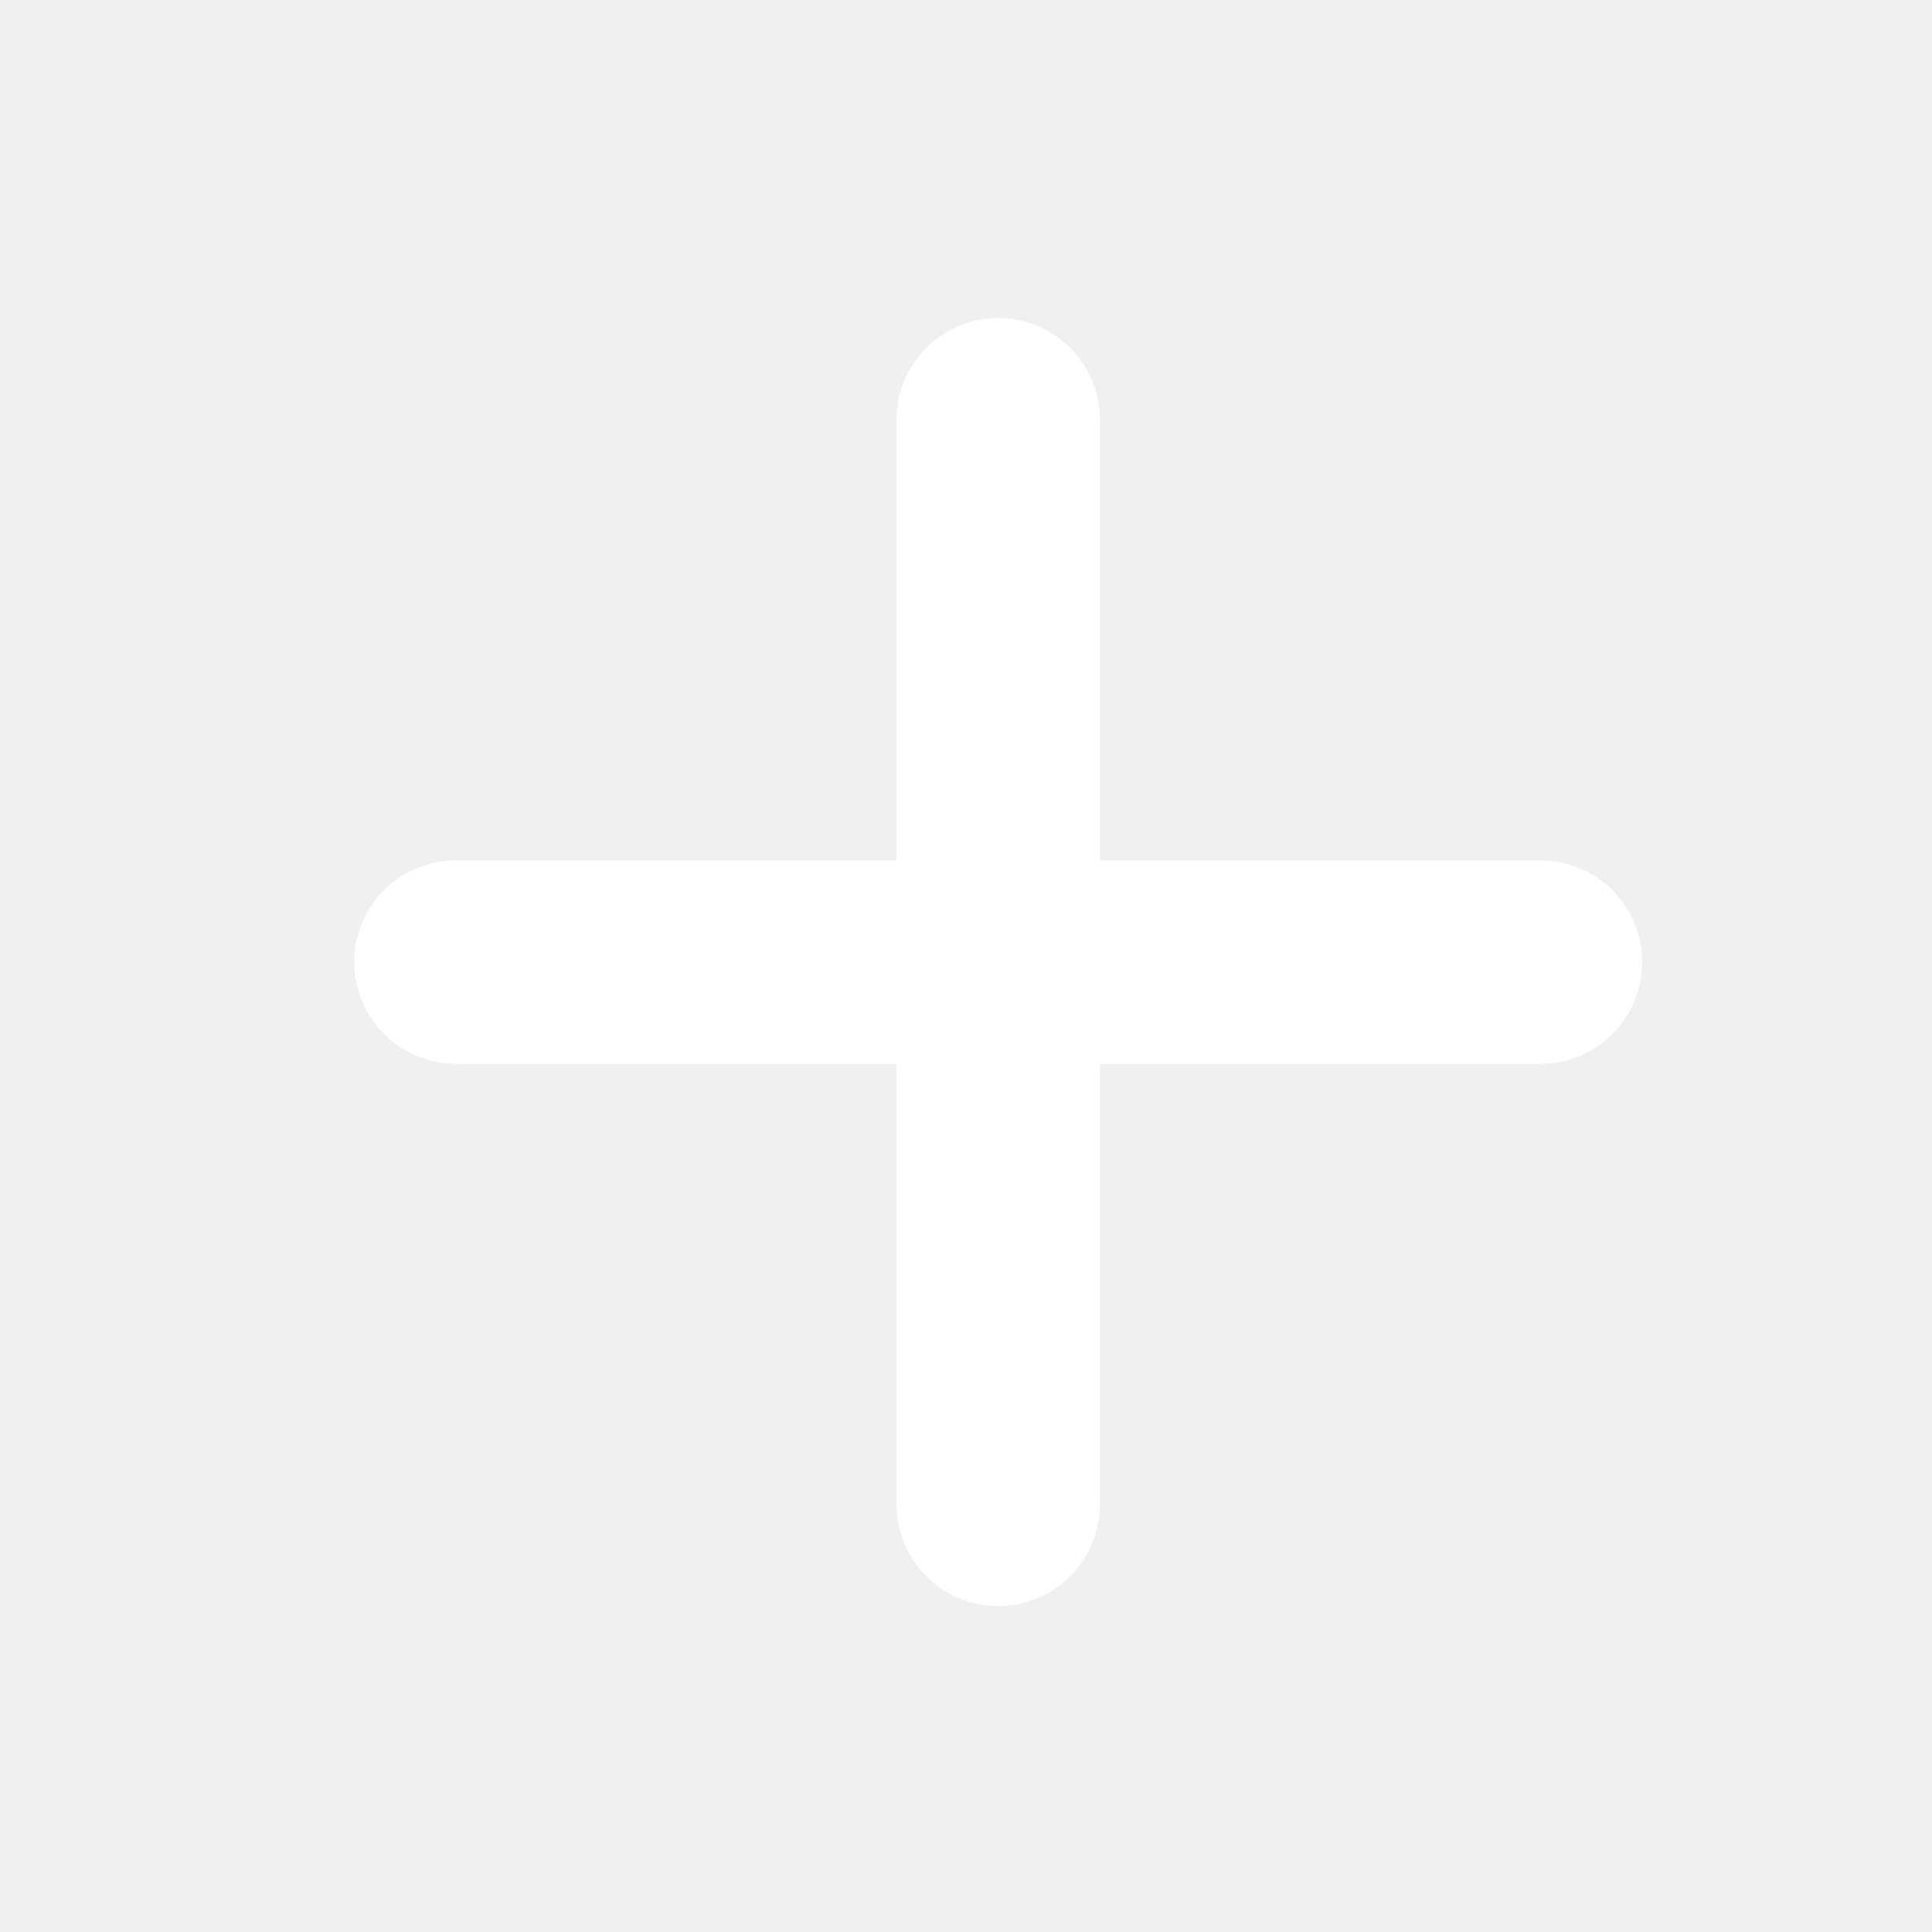
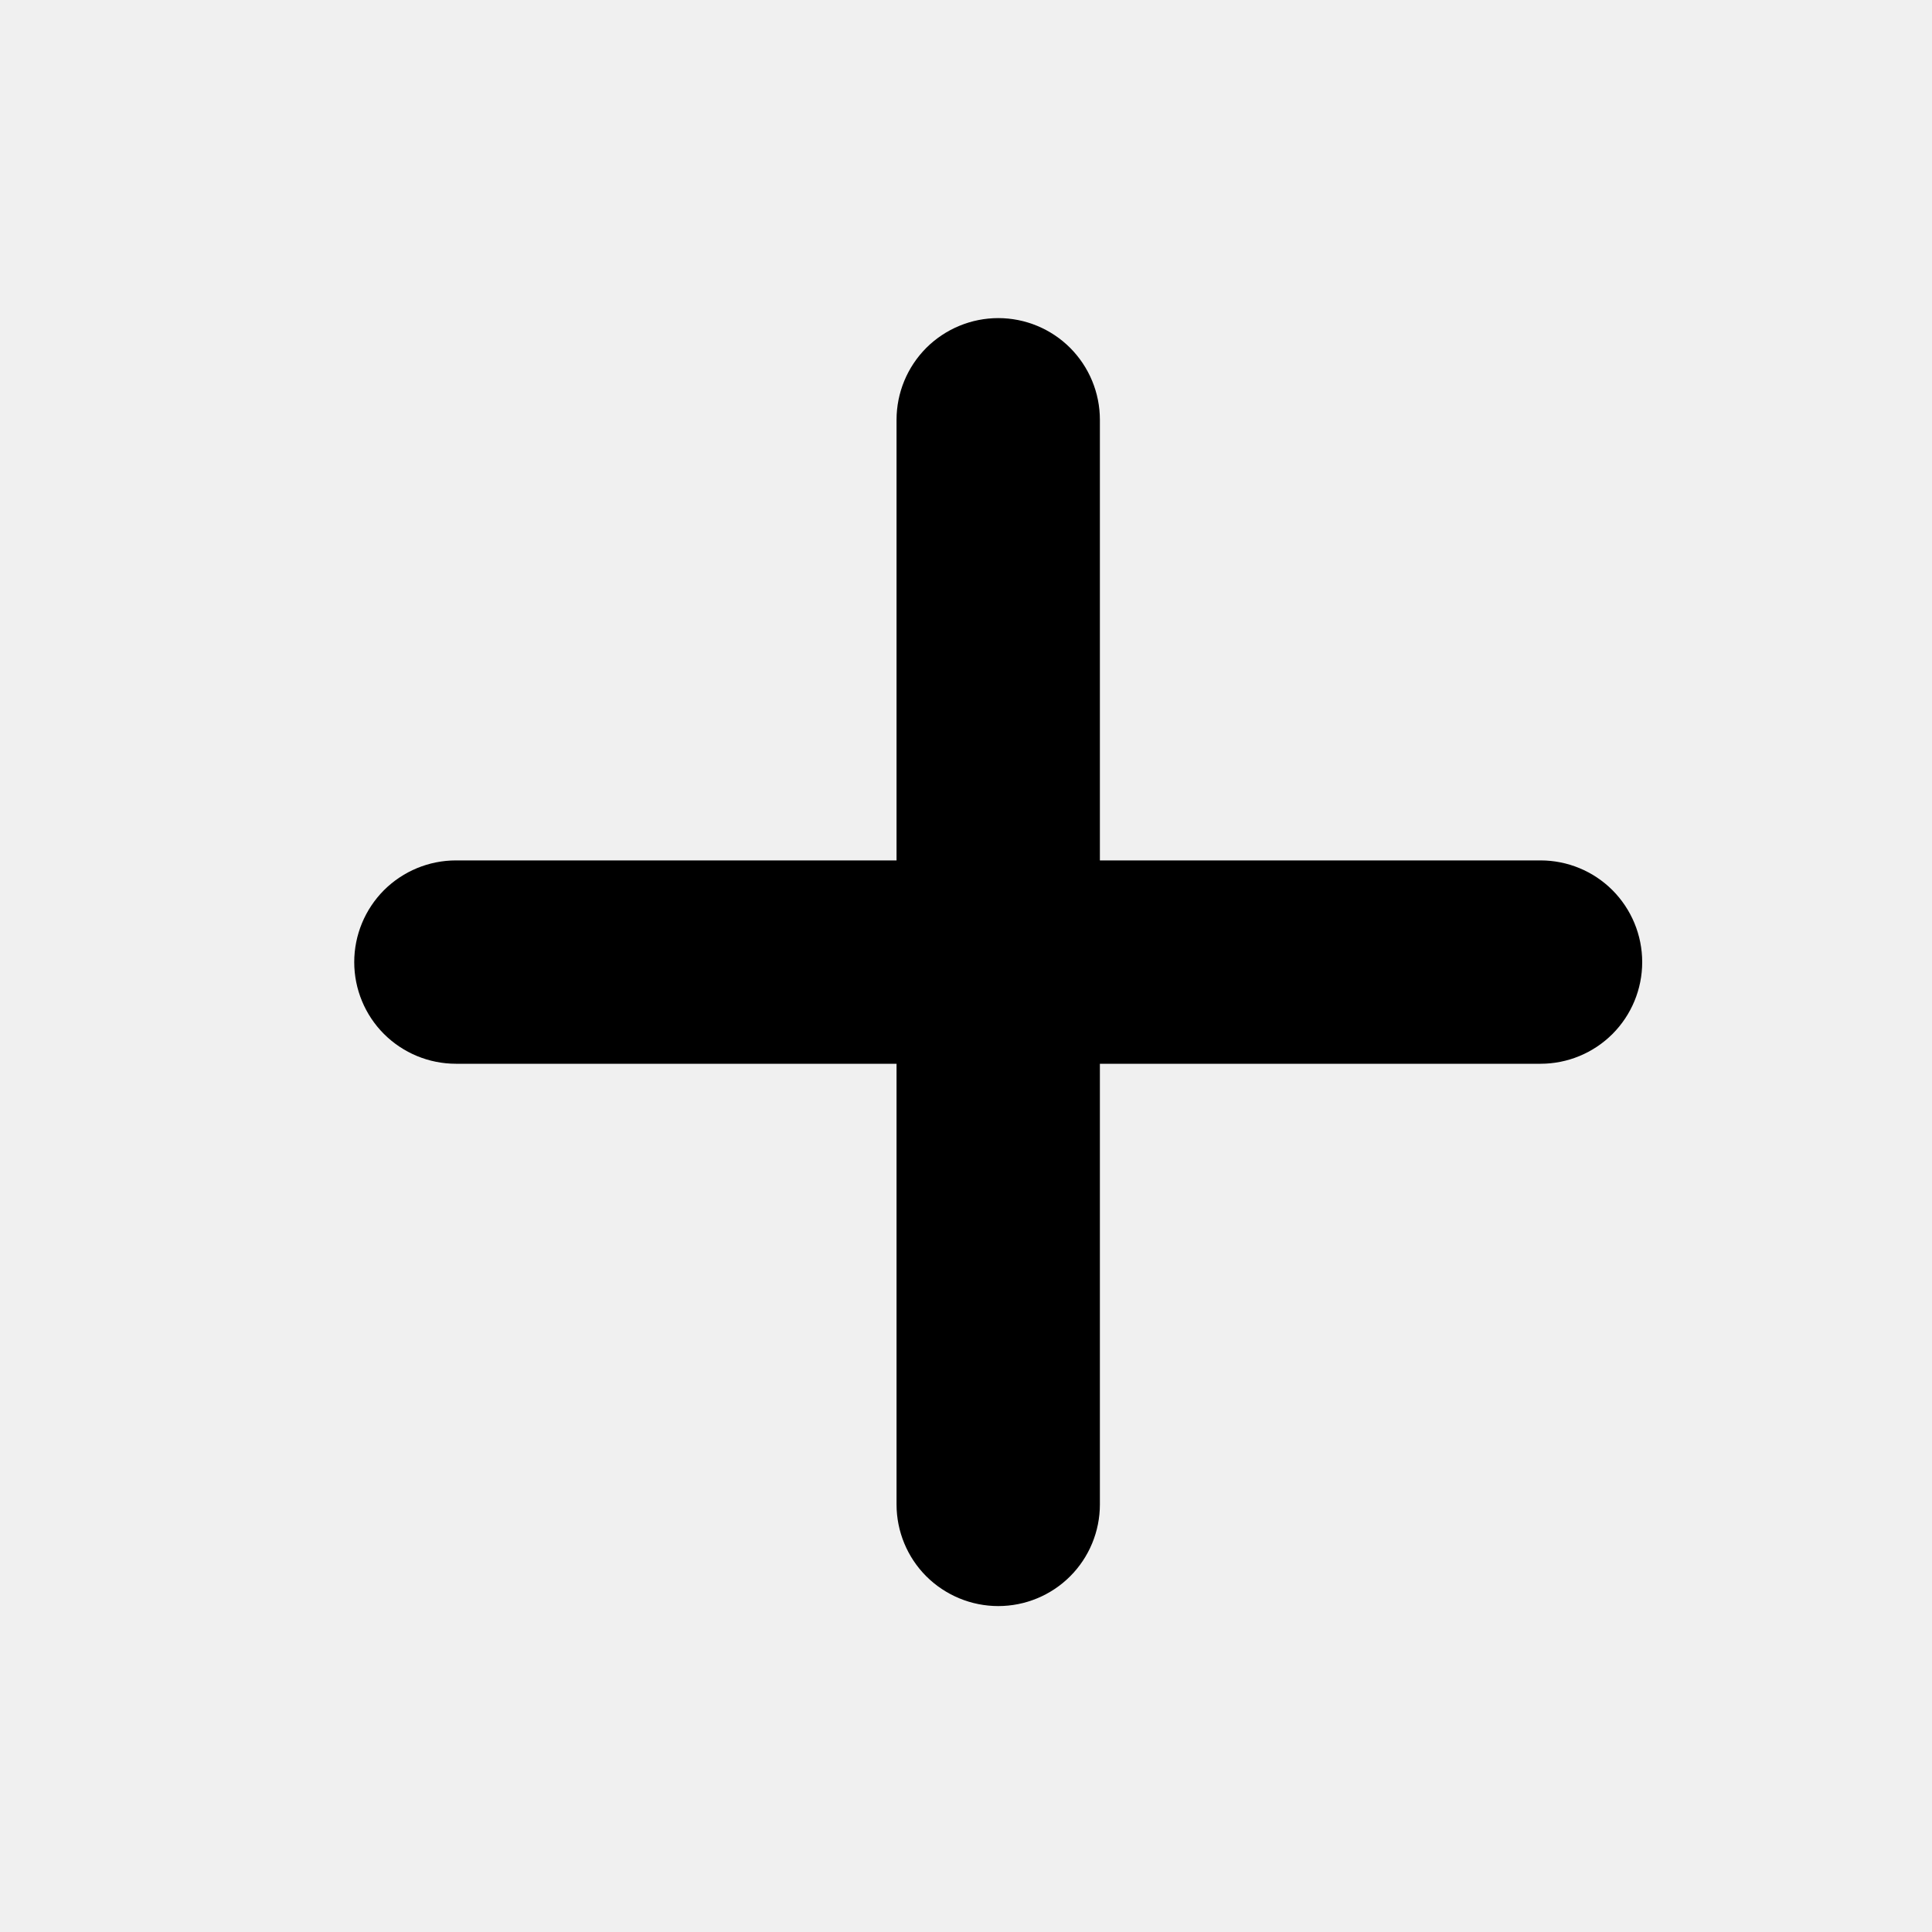
<svg xmlns="http://www.w3.org/2000/svg" width="20" height="20" viewBox="0 0 20 20" fill="none">
  <g clip-path="url(#clip0_94_10)">
-     <path d="M9.281 15.574C9.281 15.853 9.392 16.121 9.589 16.318C9.787 16.515 10.055 16.626 10.334 16.626C10.613 16.626 10.881 16.515 11.078 16.318C11.275 16.121 11.386 15.853 11.386 15.574V11.012H15.948C16.227 11.012 16.495 10.901 16.692 10.704C16.889 10.507 17 10.239 17 9.96C17 9.68 16.889 9.413 16.692 9.215C16.495 9.018 16.227 8.907 15.948 8.907H11.386V4.346C11.386 4.066 11.275 3.799 11.078 3.601C10.881 3.404 10.613 3.293 10.334 3.293C10.055 3.293 9.787 3.404 9.589 3.601C9.392 3.799 9.281 4.066 9.281 4.346V8.907H4.72C4.44 8.907 4.173 9.018 3.975 9.215C3.778 9.413 3.667 9.68 3.667 9.96C3.667 10.239 3.778 10.507 3.975 10.704C4.173 10.901 4.44 11.012 4.72 11.012H9.281V15.574Z" fill="white" />
+     <path d="M9.281 15.574C9.281 15.853 9.392 16.121 9.589 16.318C9.787 16.515 10.055 16.626 10.334 16.626C10.613 16.626 10.881 16.515 11.078 16.318C11.275 16.121 11.386 15.853 11.386 15.574V11.012H15.948C16.227 11.012 16.495 10.901 16.692 10.704C16.889 10.507 17 10.239 17 9.96C17 9.68 16.889 9.413 16.692 9.215C16.495 9.018 16.227 8.907 15.948 8.907H11.386V4.346C11.386 4.066 11.275 3.799 11.078 3.601C10.881 3.404 10.613 3.293 10.334 3.293C10.055 3.293 9.787 3.404 9.589 3.601C9.392 3.799 9.281 4.066 9.281 4.346V8.907H4.72C4.44 8.907 4.173 9.018 3.975 9.215C3.778 9.413 3.667 9.68 3.667 9.96C3.667 10.239 3.778 10.507 3.975 10.704C4.173 10.901 4.44 11.012 4.72 11.012H9.281V15.574Z" fill="currentColor" />
  </g>
  <defs>
    <clipPath id="clip0_94_10">
      <rect width="16" height="16" fill="white" transform="translate(2 2)" />
    </clipPath>
  </defs>
</svg>
